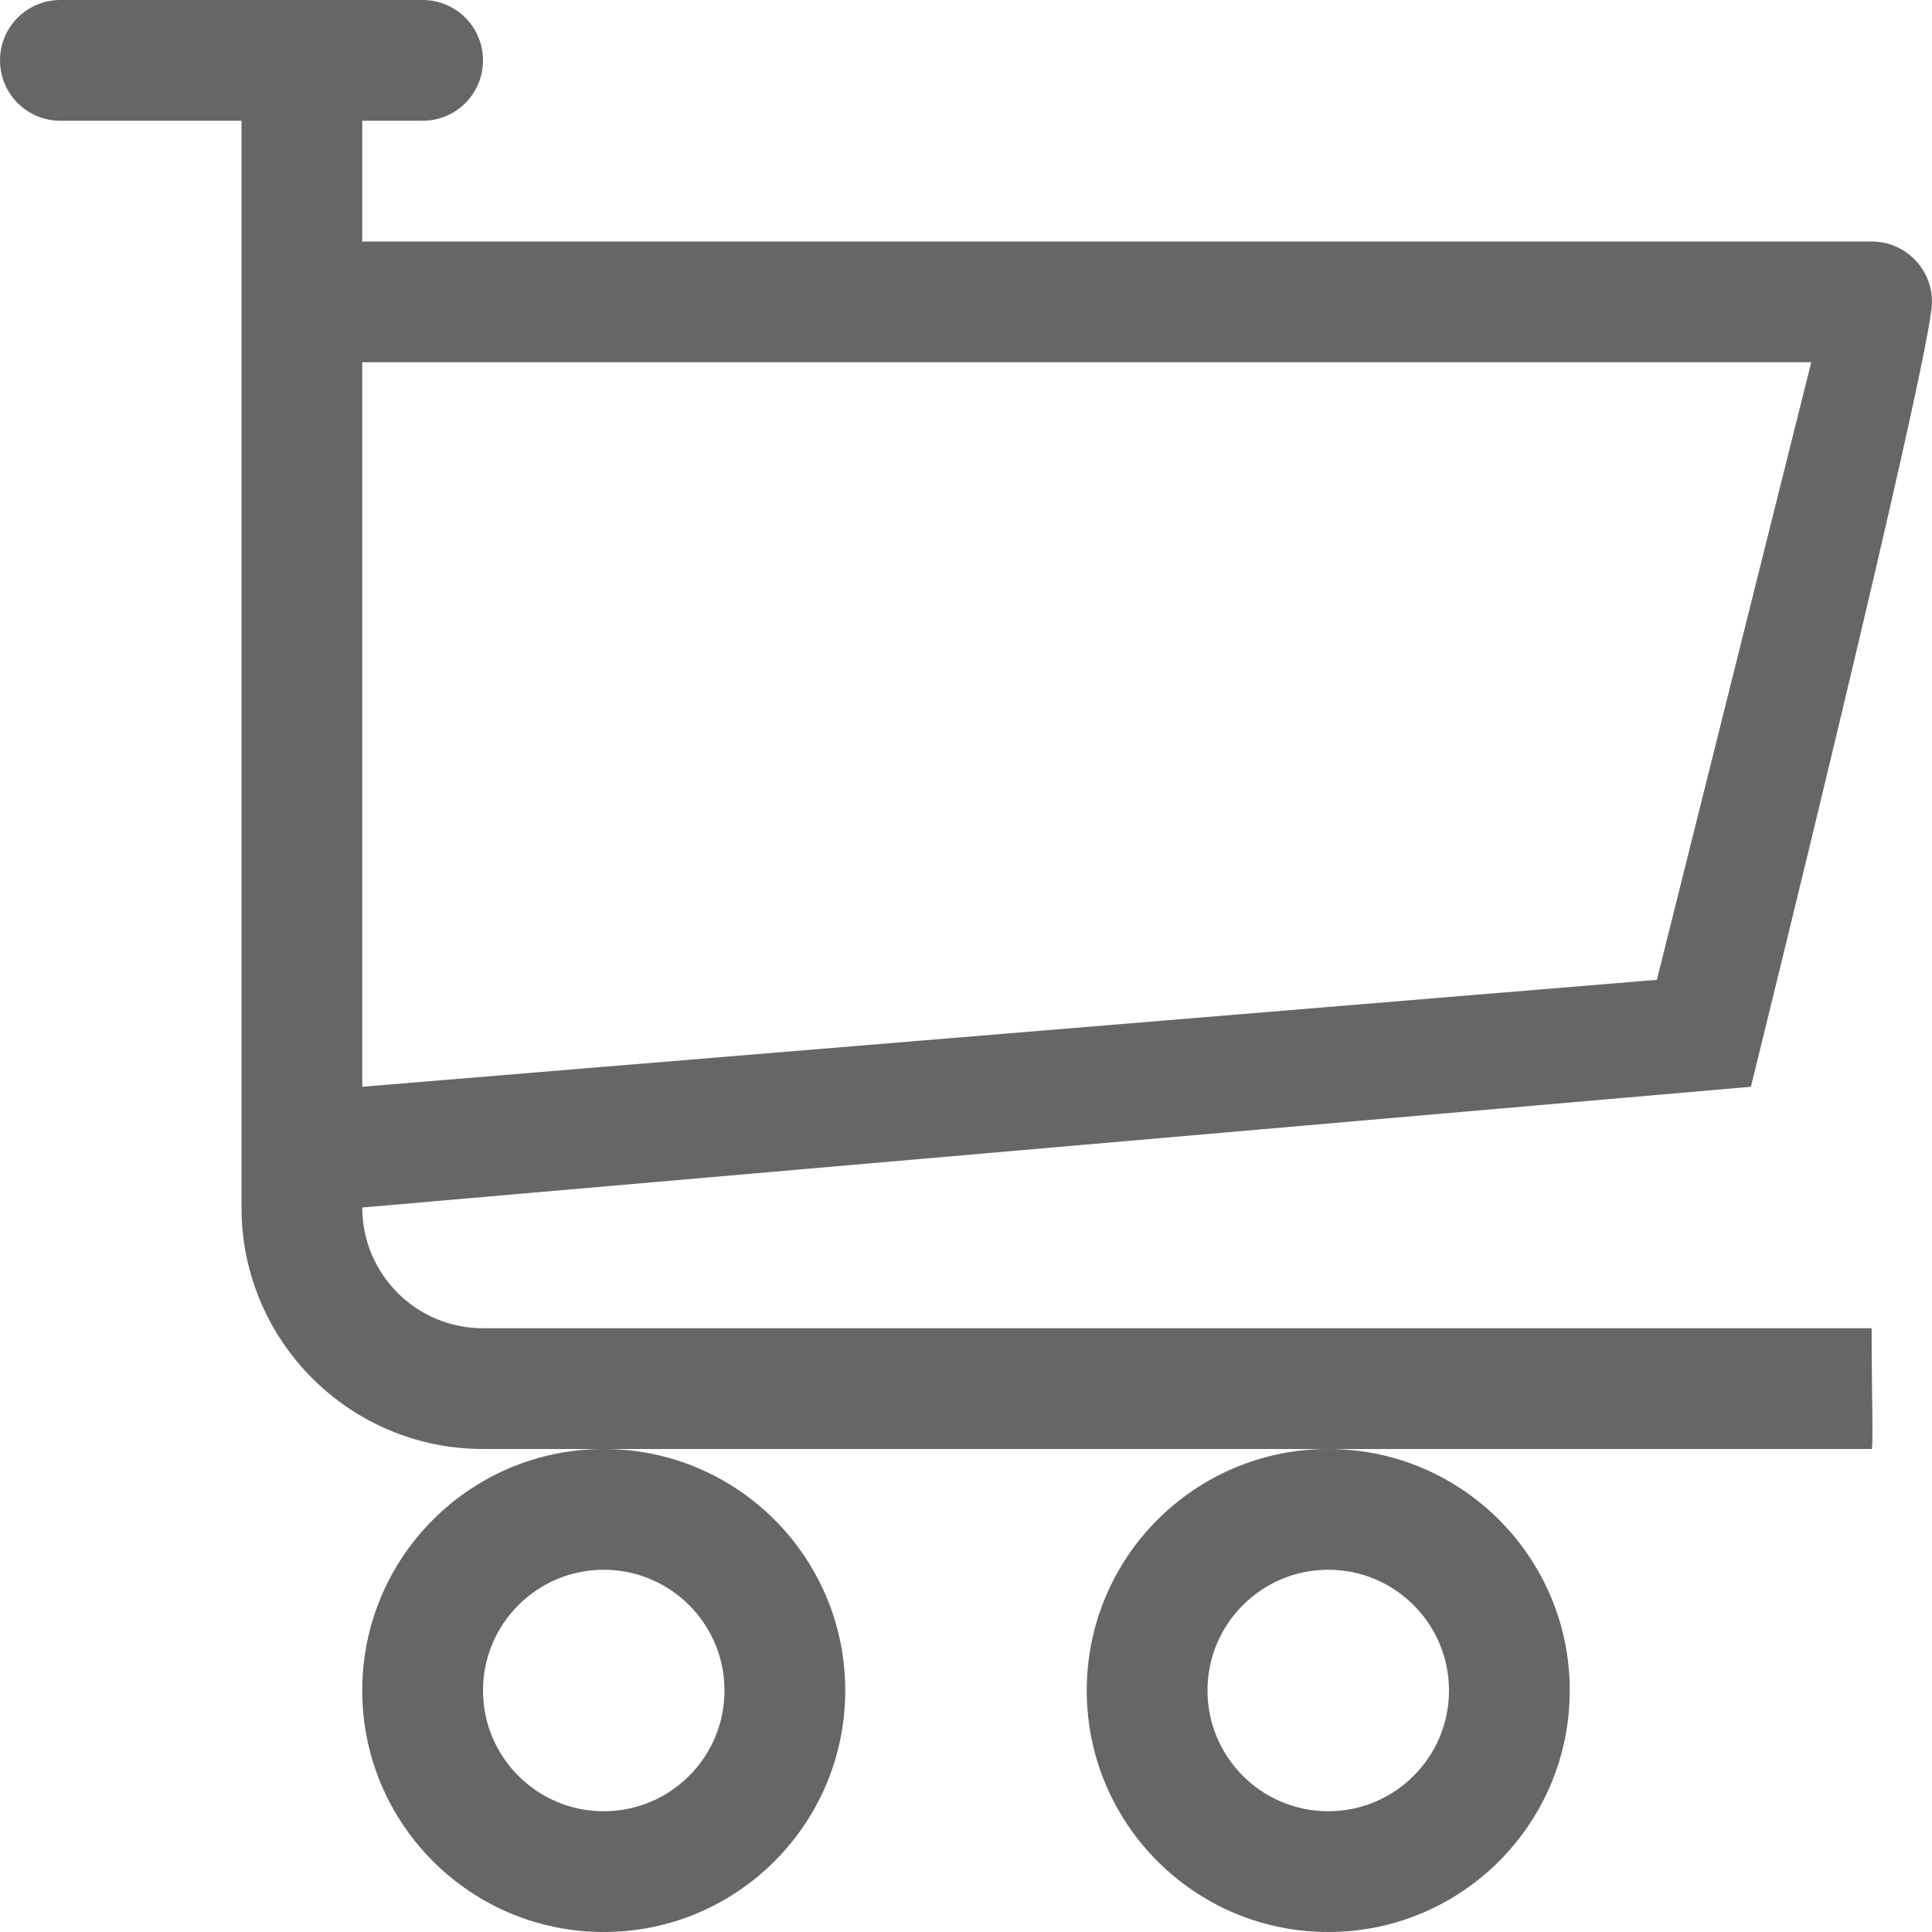
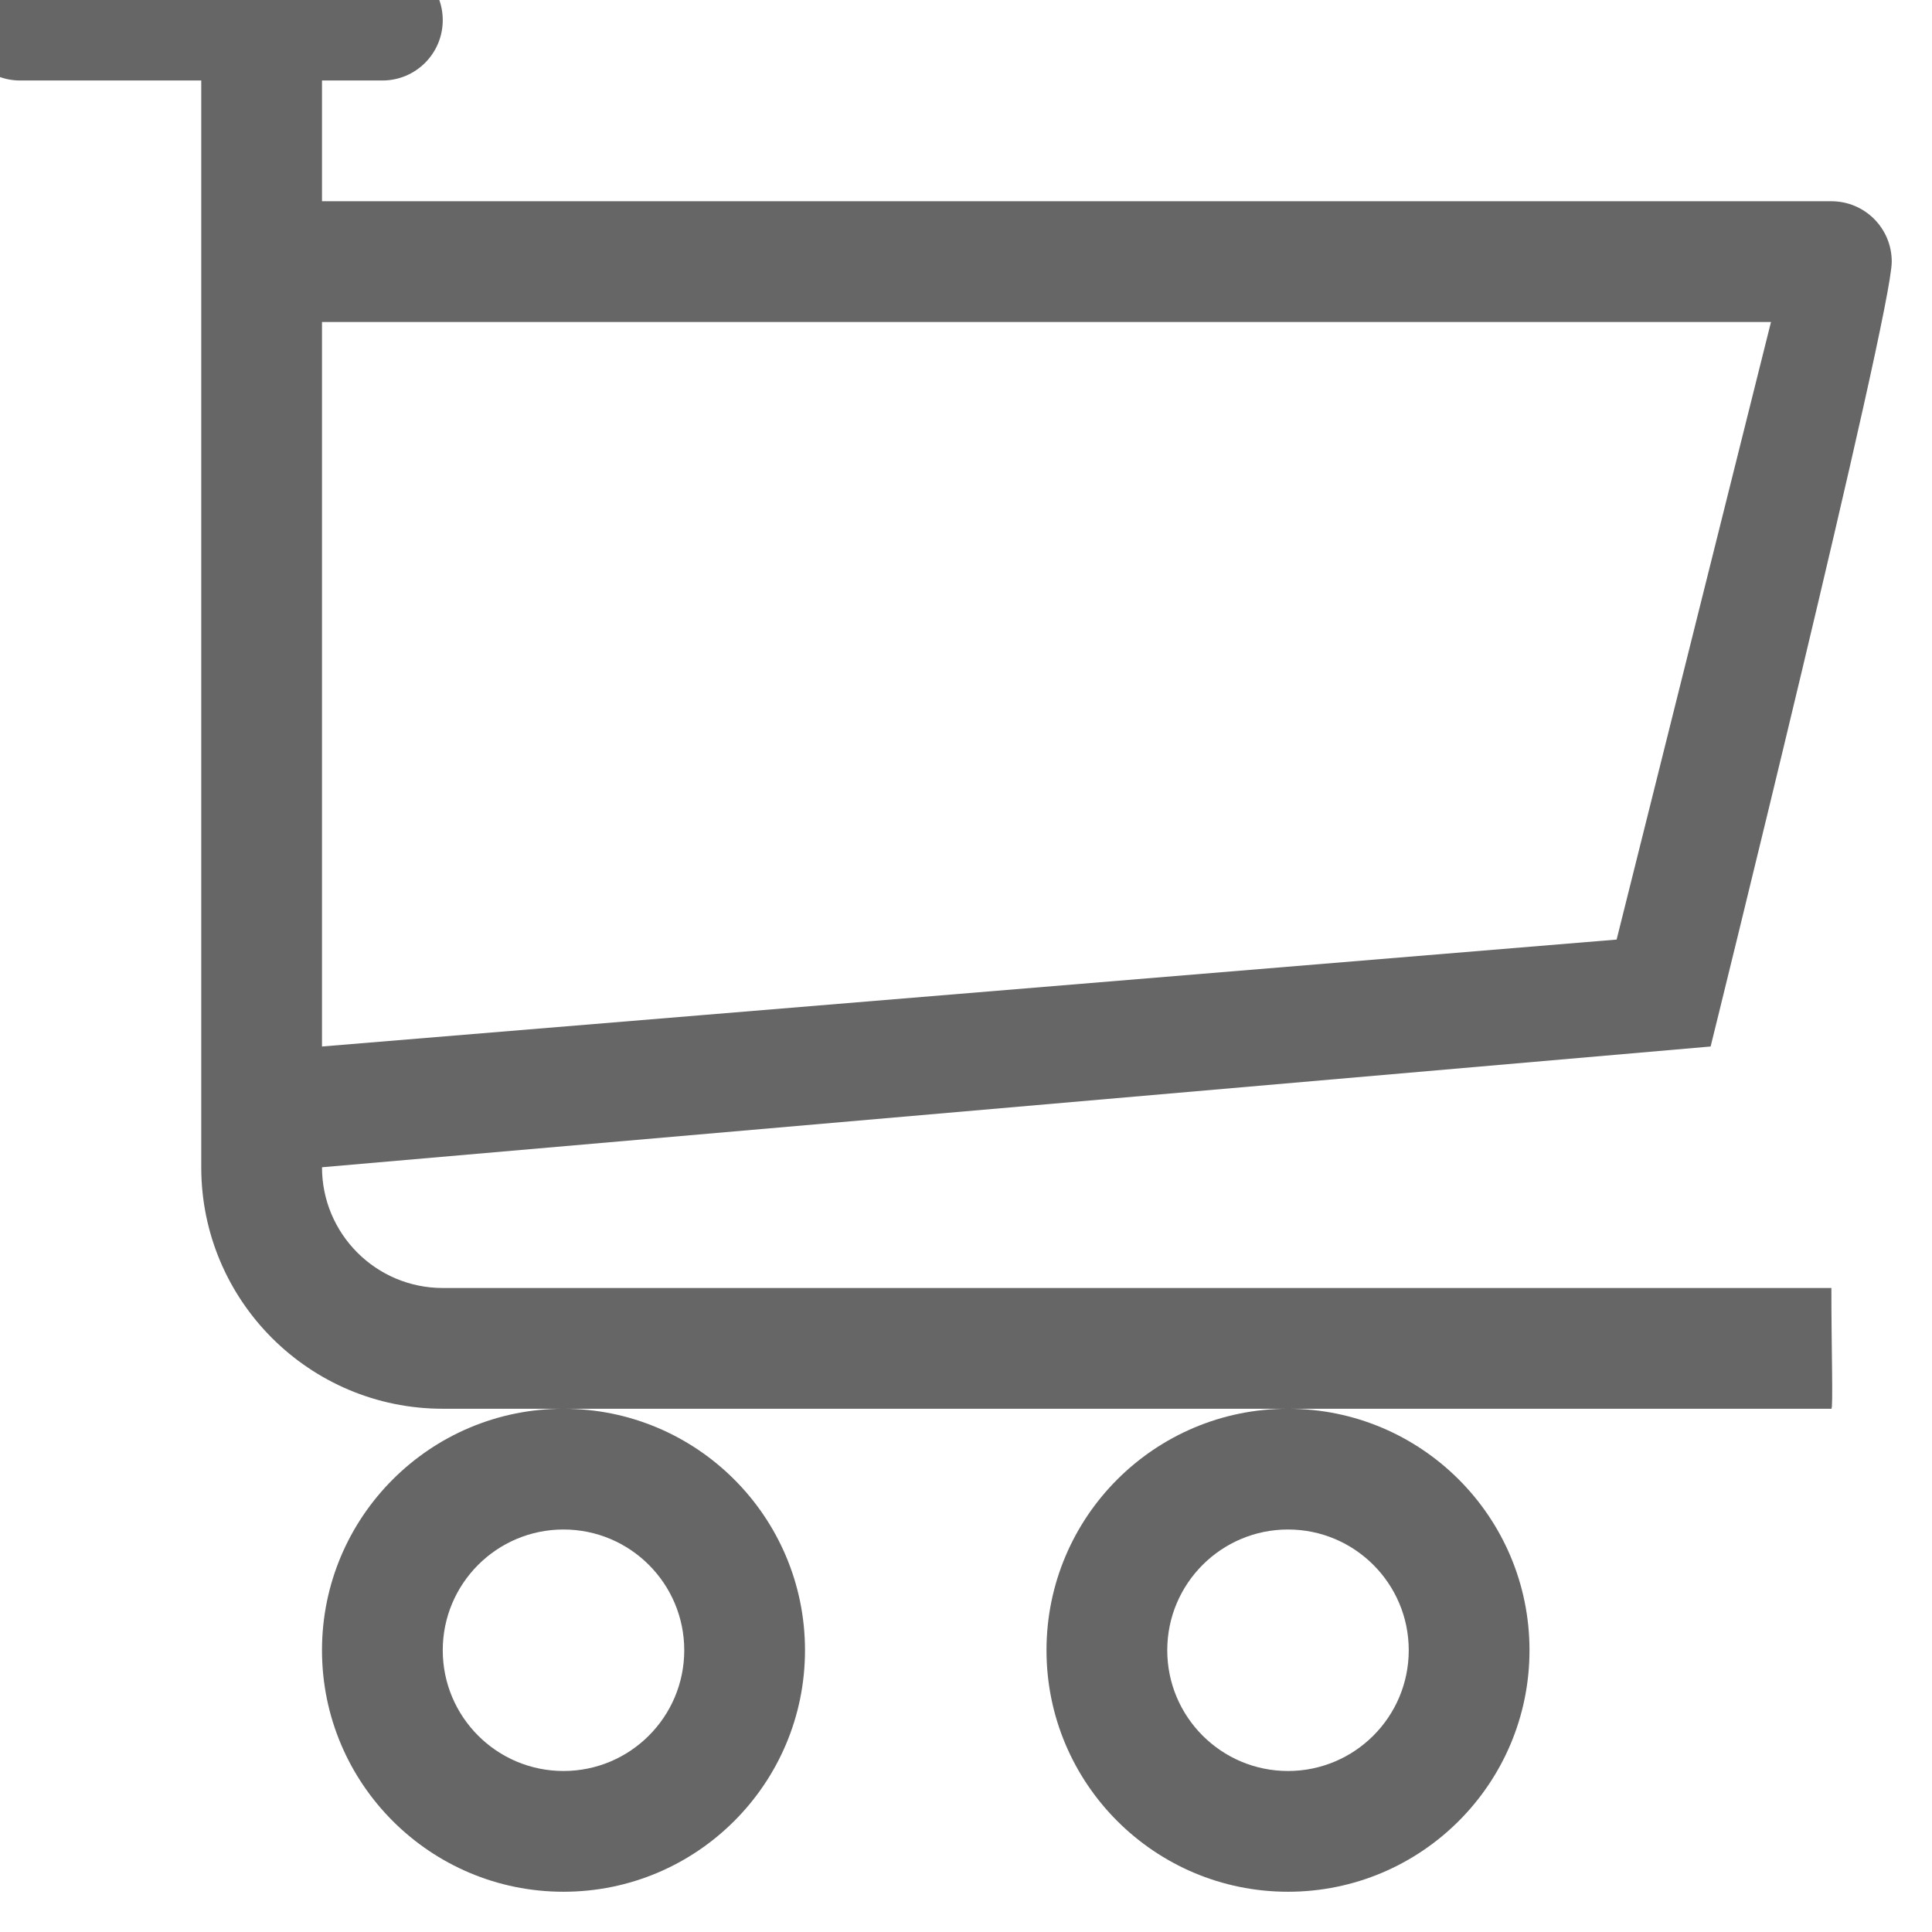
<svg xmlns="http://www.w3.org/2000/svg" width="32px" height="32px" viewBox="0 0 32 32" version="1.1">
  <defs />
  <g id="Page-1" stroke="none" stroke-width="1" fill="none" fill-rule="evenodd">
-     <g id="Icon-Set" transform="translate(-516, -723)" fill="#666666">
+     <g id="Icon-Set" transform="translate(-516.6667, -723.6667)" fill="#666666">
      <path d="M538,749 C539.104,749 540,749.896 540,751 C540,752.104 539.104,753 538,753 C536.896,753 536,752.104 536,751 C536,749.896 536.896,749 538,749 L538,749 Z M534,751 C534,753.209 535.791,755 538,755 C540.209,755 542,753.209 542,751 C542,748.791 540.209,747 538,747 C535.791,747 534,748.791 534,751 L534,751 Z M522,729 L546,729 L543.443,739.229 L522,741 L522,729 L522,729 Z M524,745 C522.896,745 522,744.104 522,743 L545,741 C545,741 548,728.875 548,728 C548,727.447 547.553,727 547,727 L522,727 L522,725 L523,725 C523.553,725 524,724.553 524,724 C524,723.448 523.553,723 523,723 L517,723 C516.447,723 516,723.448 516,724 C516,724.553 516.447,725 517,725 L520,725 L520,743 C520,745.209 521.791,747 524,747 L547,747 C547.031,747 547,746.009 547,745 L524,745 L524,745 Z M526,749 C527.104,749 528,749.896 528,751 C528,752.104 527.104,753 526,753 C524.896,753 524,752.104 524,751 C524,749.896 524.896,749 526,749 L526,749 Z M522,751 C522,753.209 523.791,755 526,755 C528.209,755 530,753.209 530,751 C530,748.791 528.209,747 526,747 C523.791,747 522,748.791 522,751 L522,751 Z" id="cart-2" />
    </g>
  </g>
</svg>
